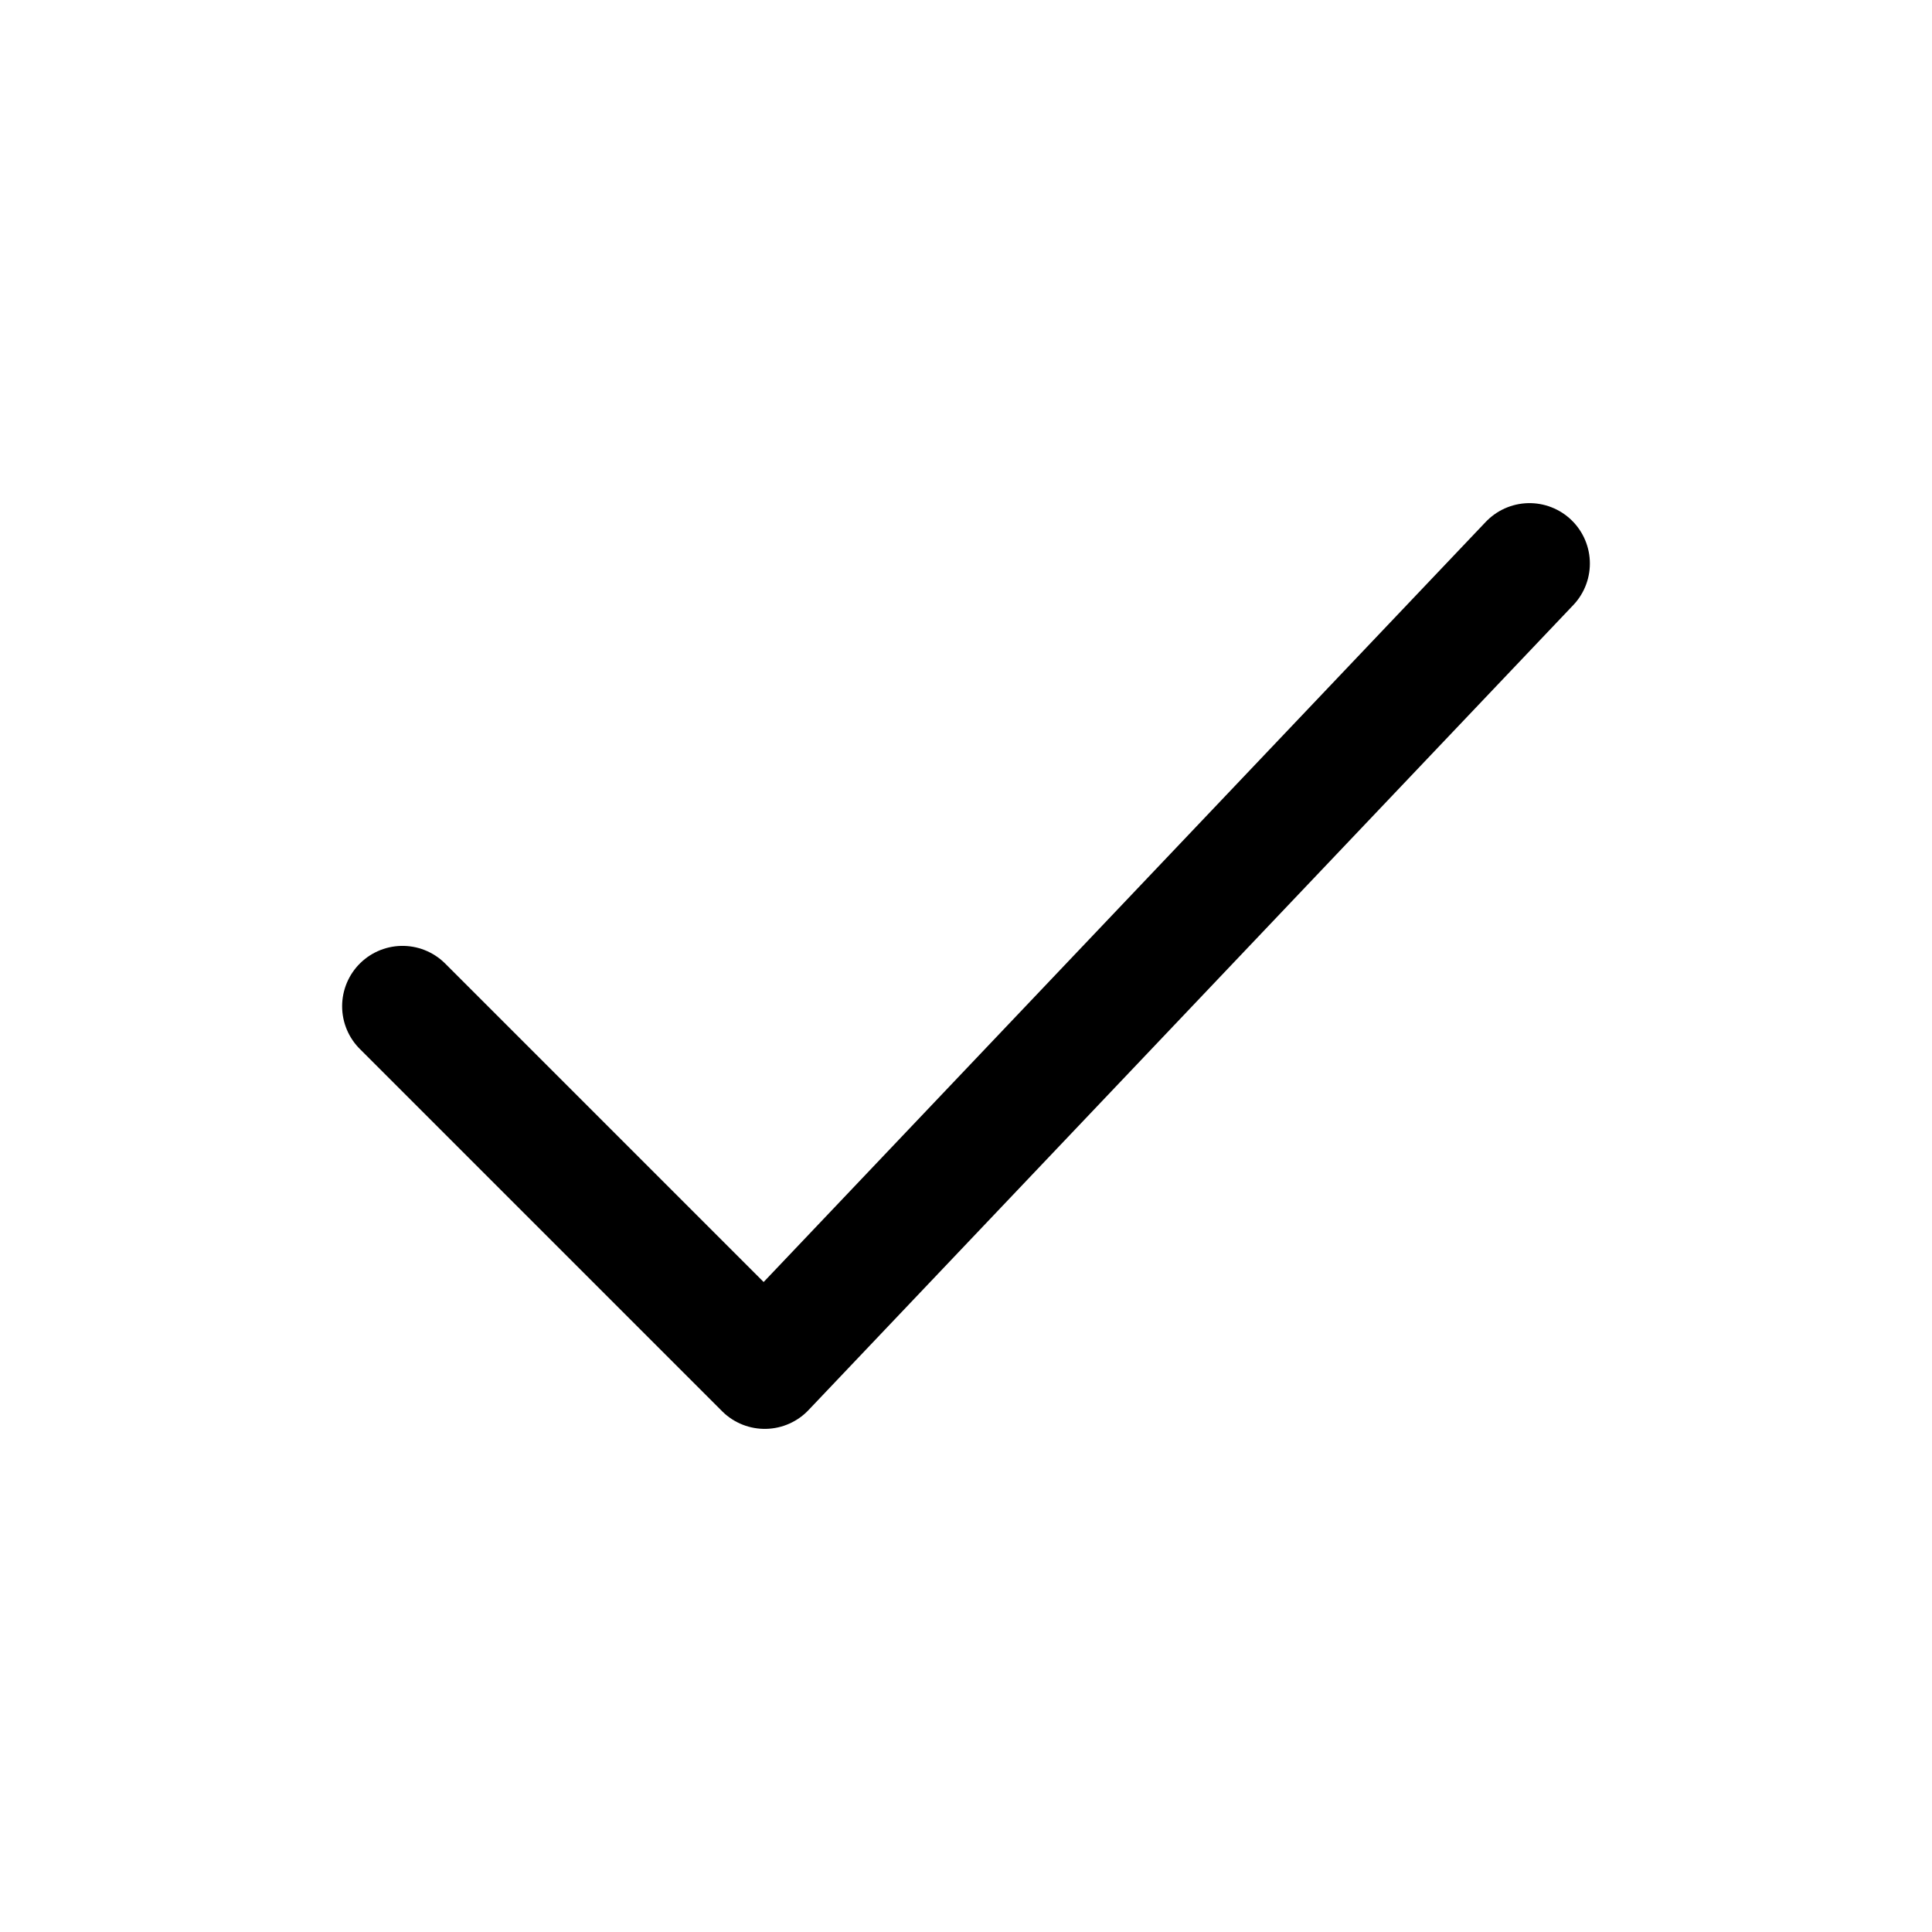
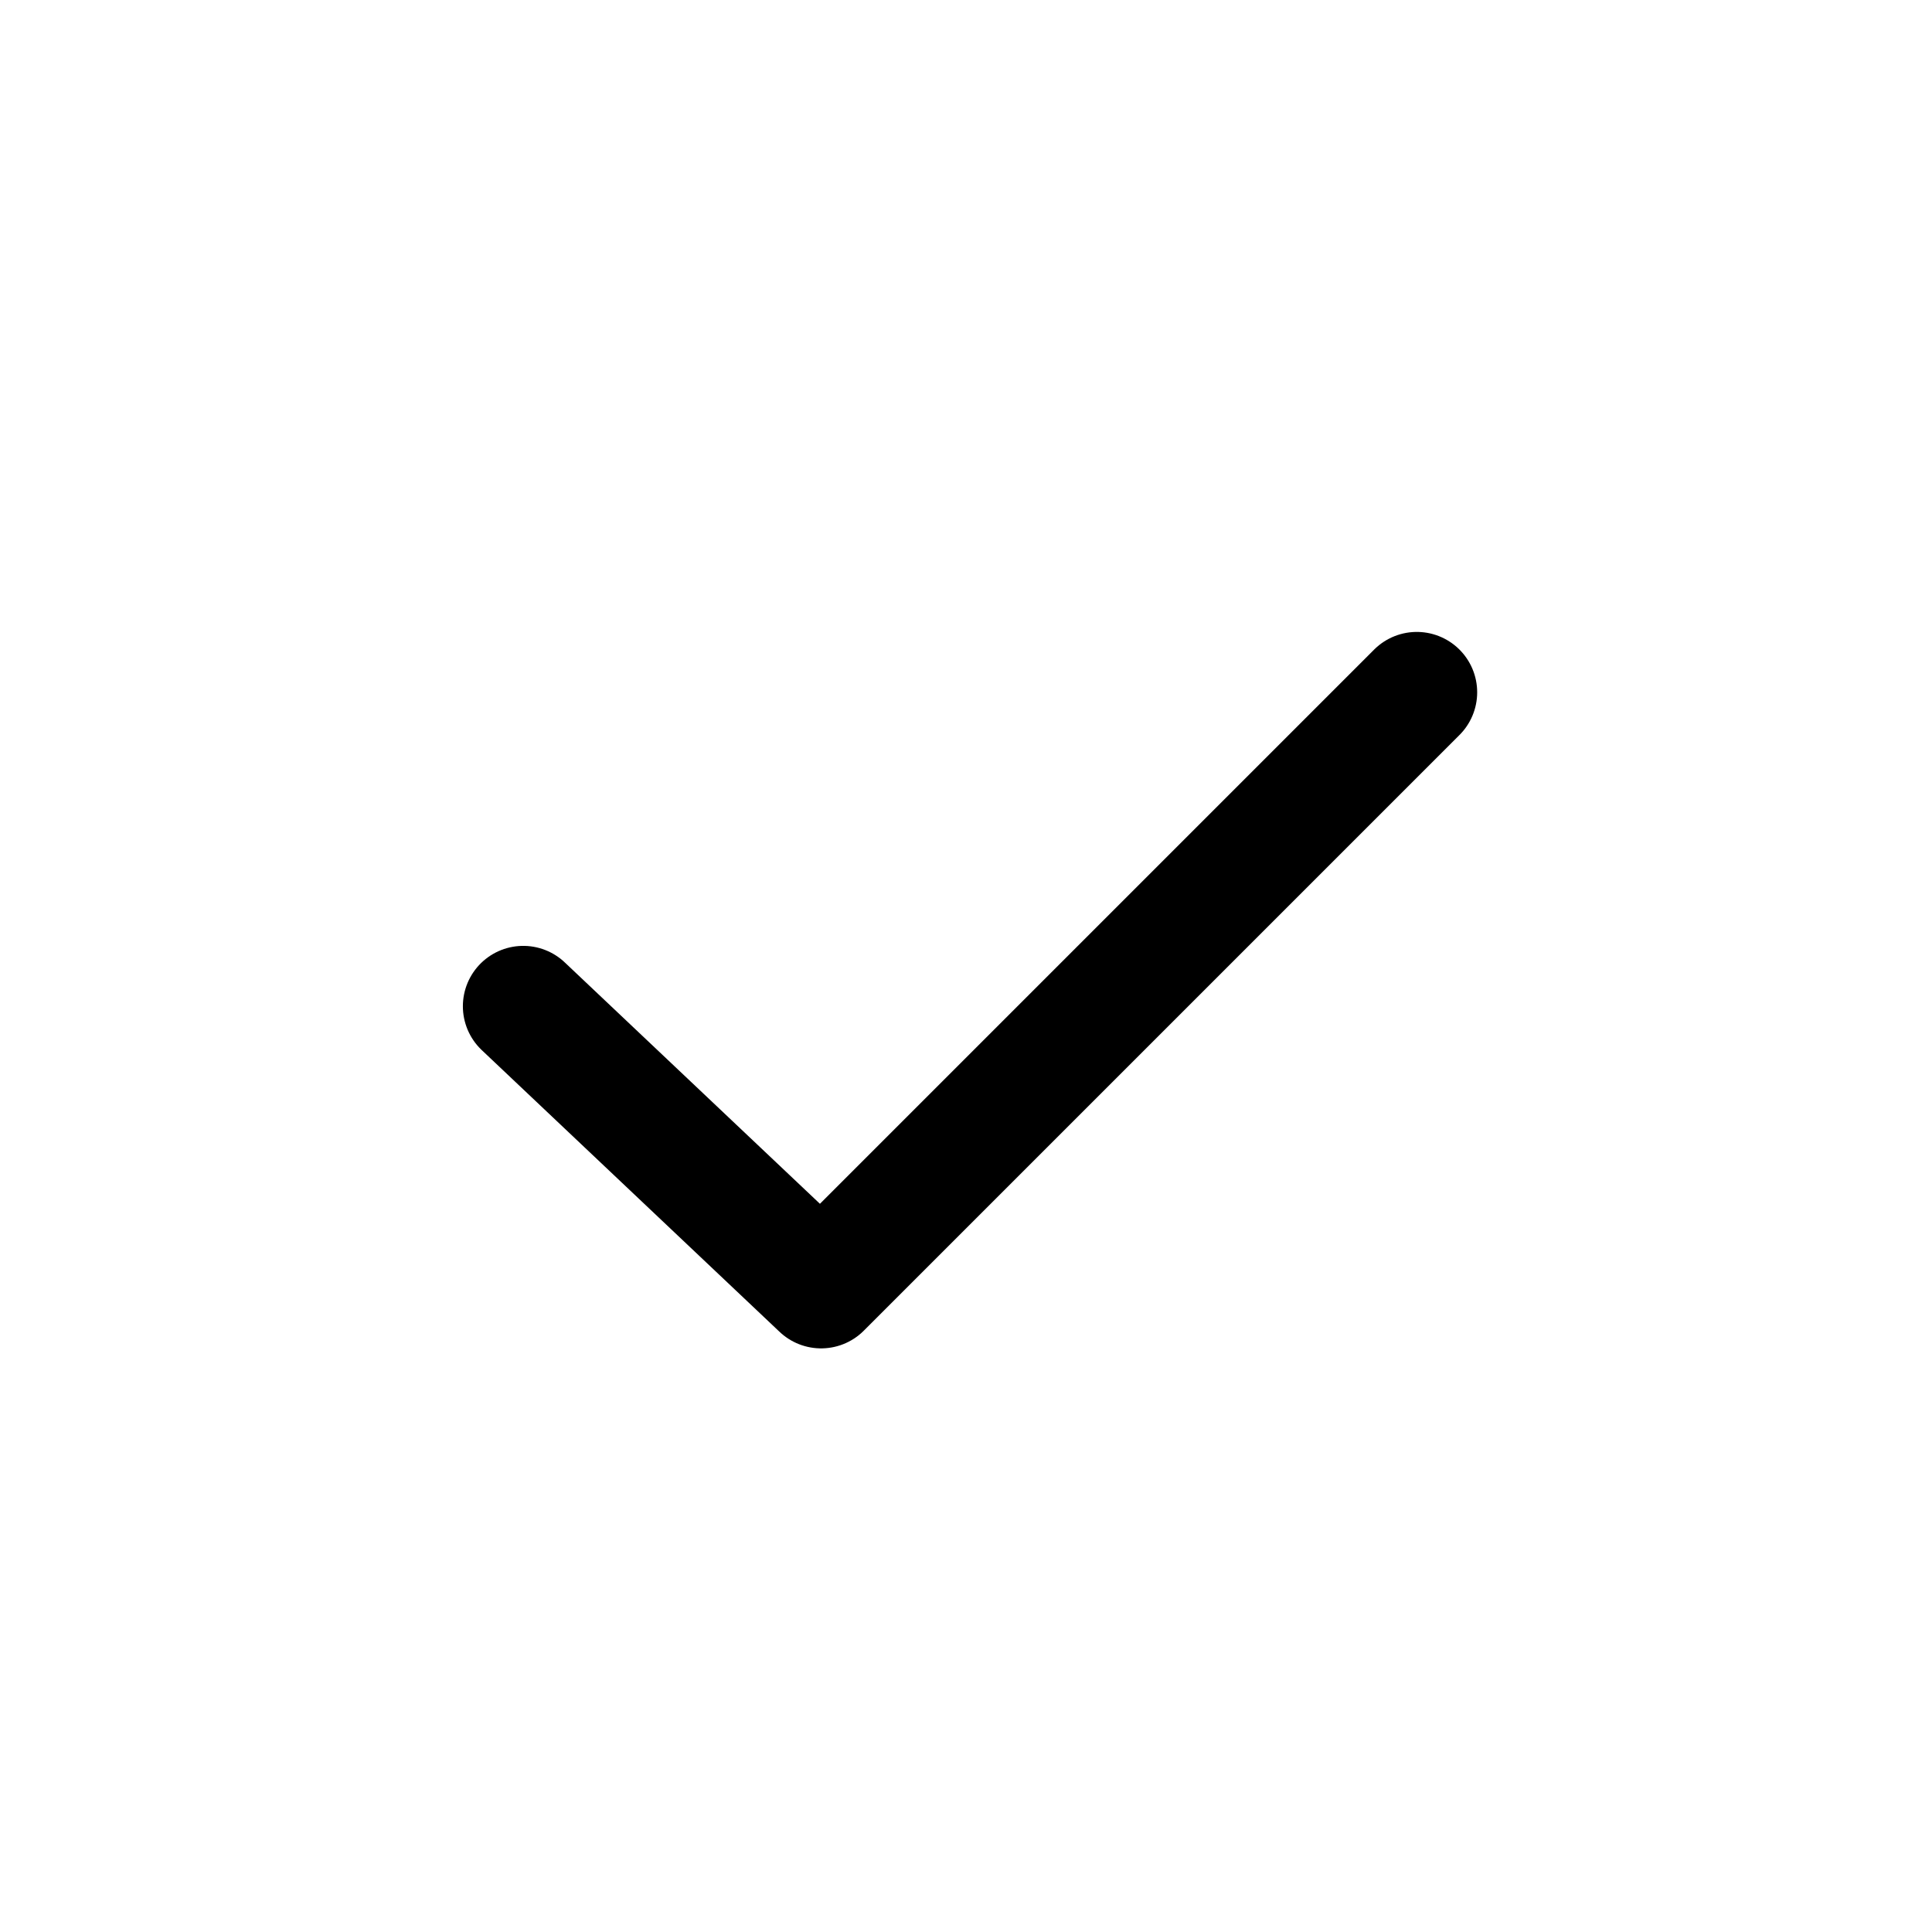
- <svg xmlns="http://www.w3.org/2000/svg" width="24" height="24" viewBox="0 0 24 24" fill="none">
-   <path d="M5 12.5L9.5 17L19 7" stroke="currentColor" stroke-width="1.5" stroke-linecap="round" stroke-linejoin="round" />
+ <svg xmlns="http://www.w3.org/2000/svg" viewBox="0 0 24 24" fill="none" aria-hidden="true">
+   <path d="M6.5 12.5L10.2 16L17.6 8.6" stroke="currentColor" stroke-width="1.5" stroke-linecap="round" stroke-linejoin="round" />
</svg>
